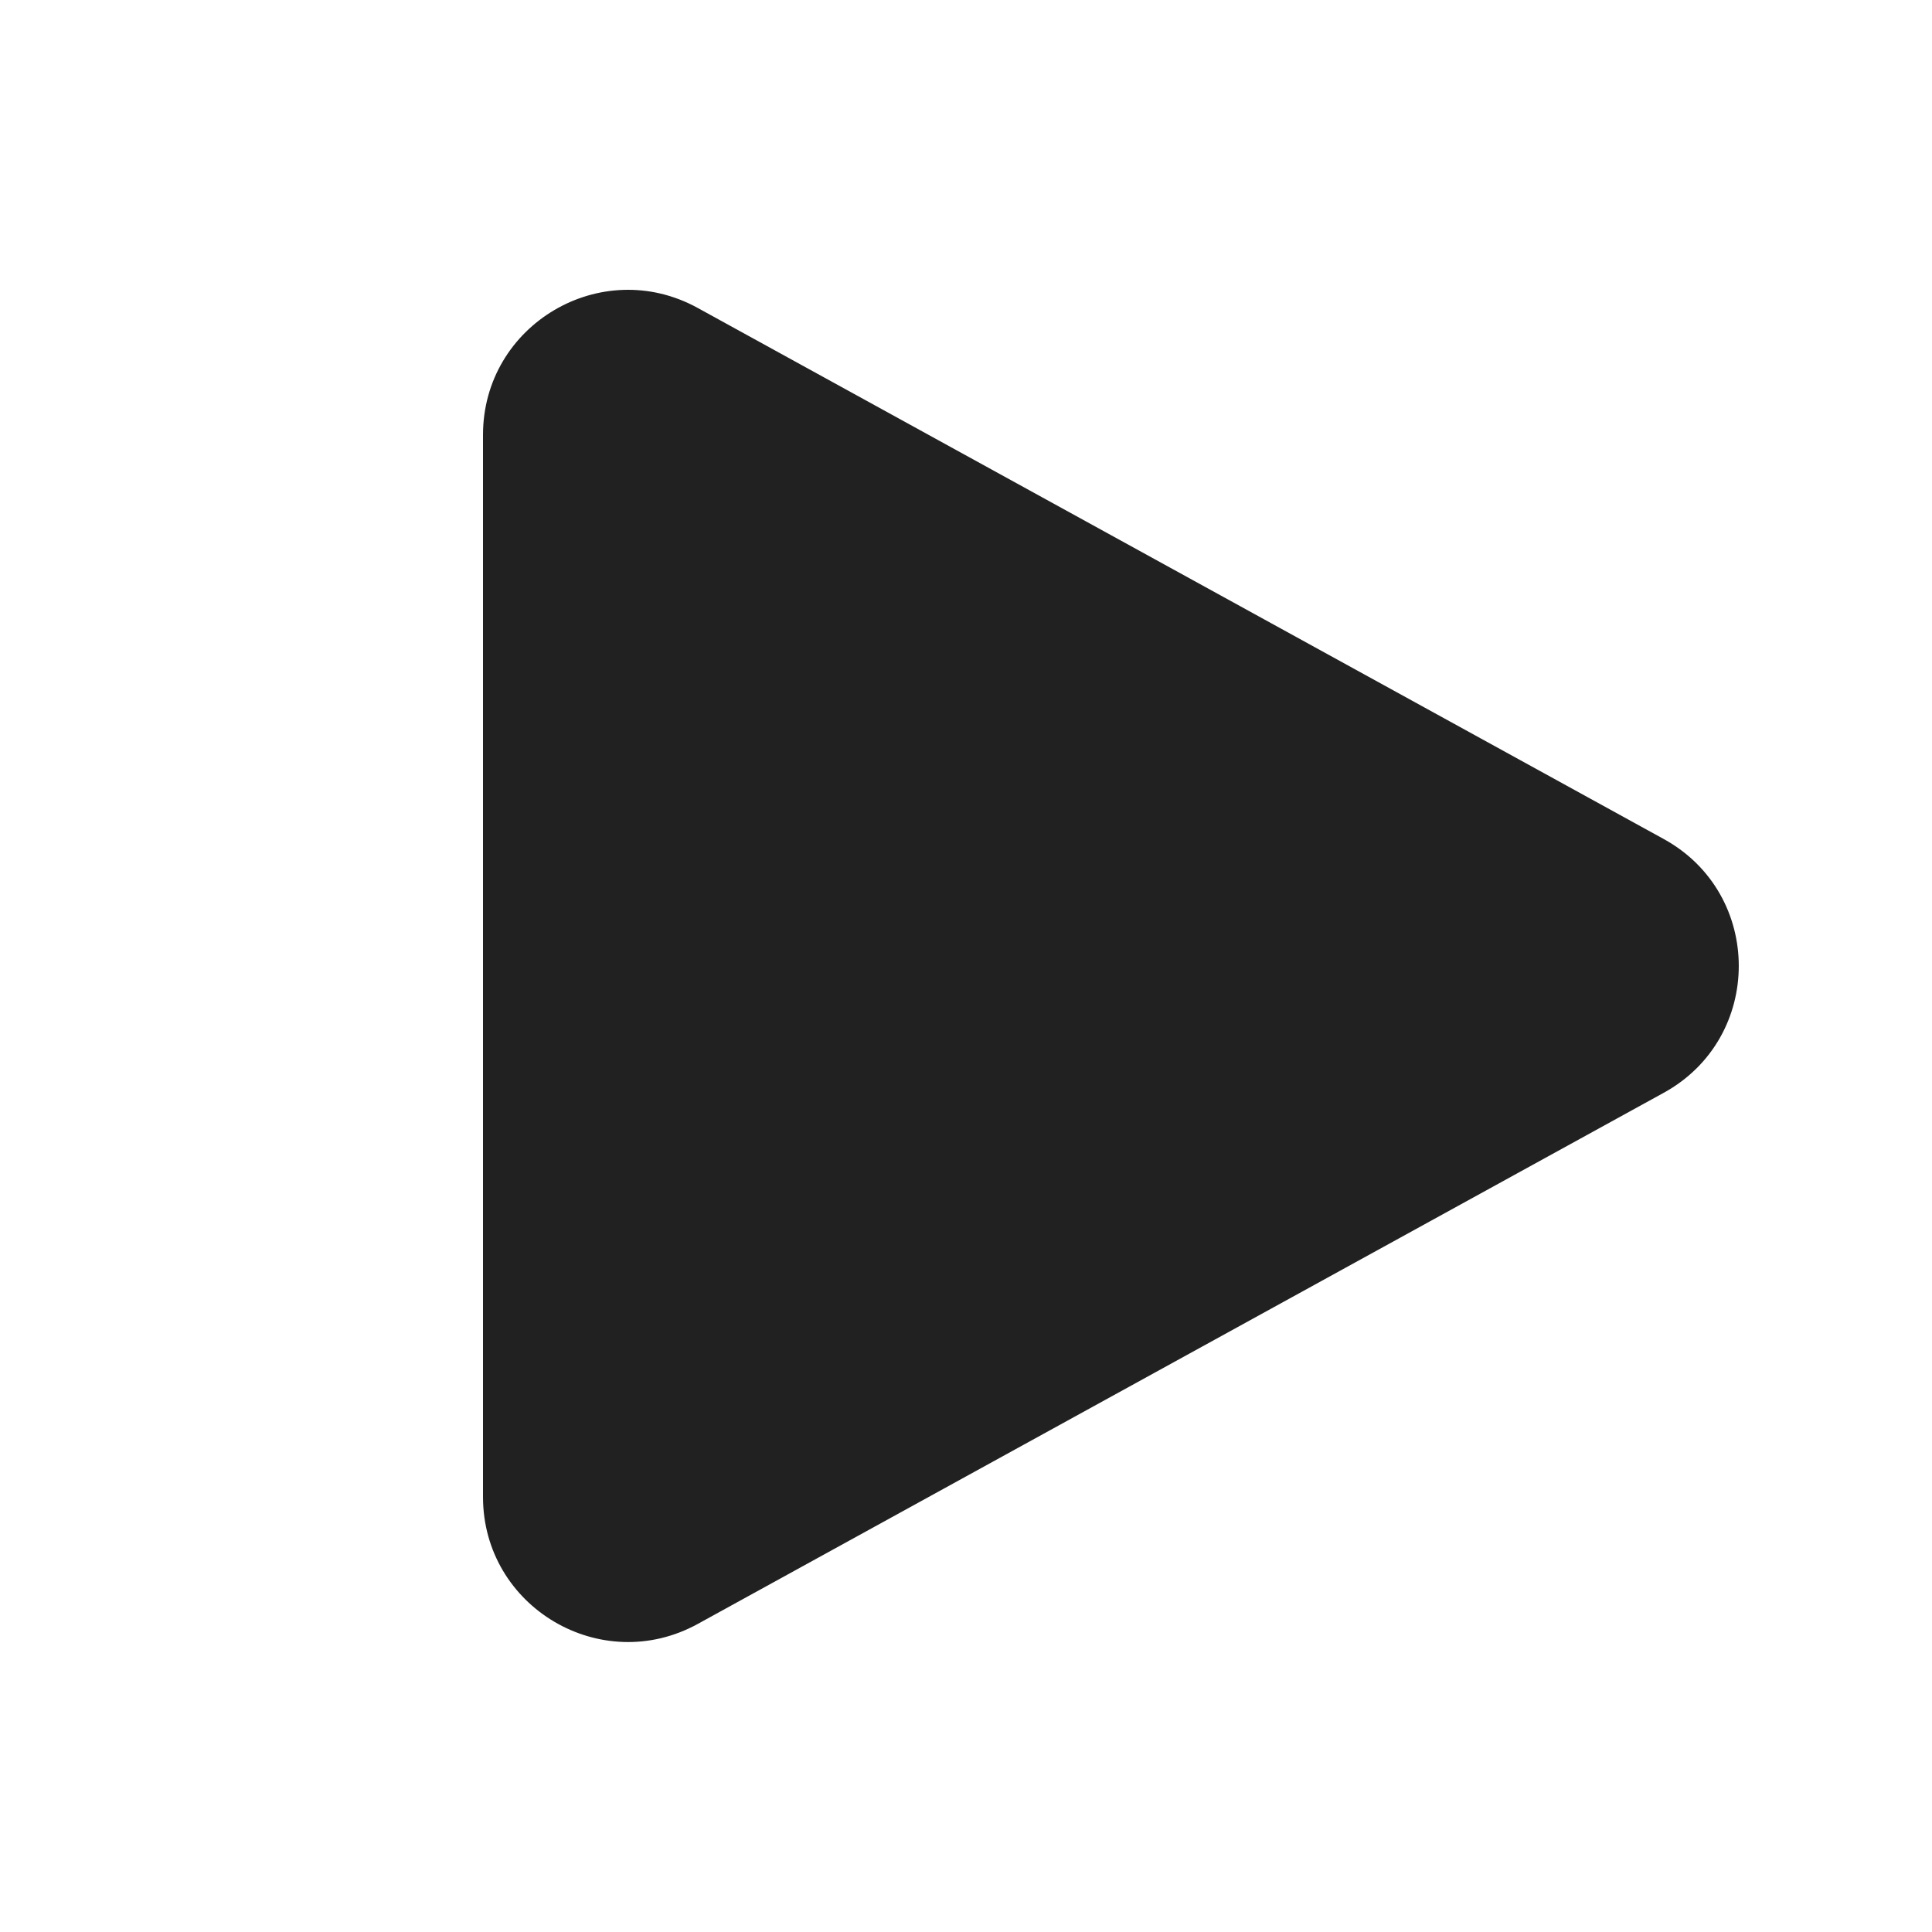
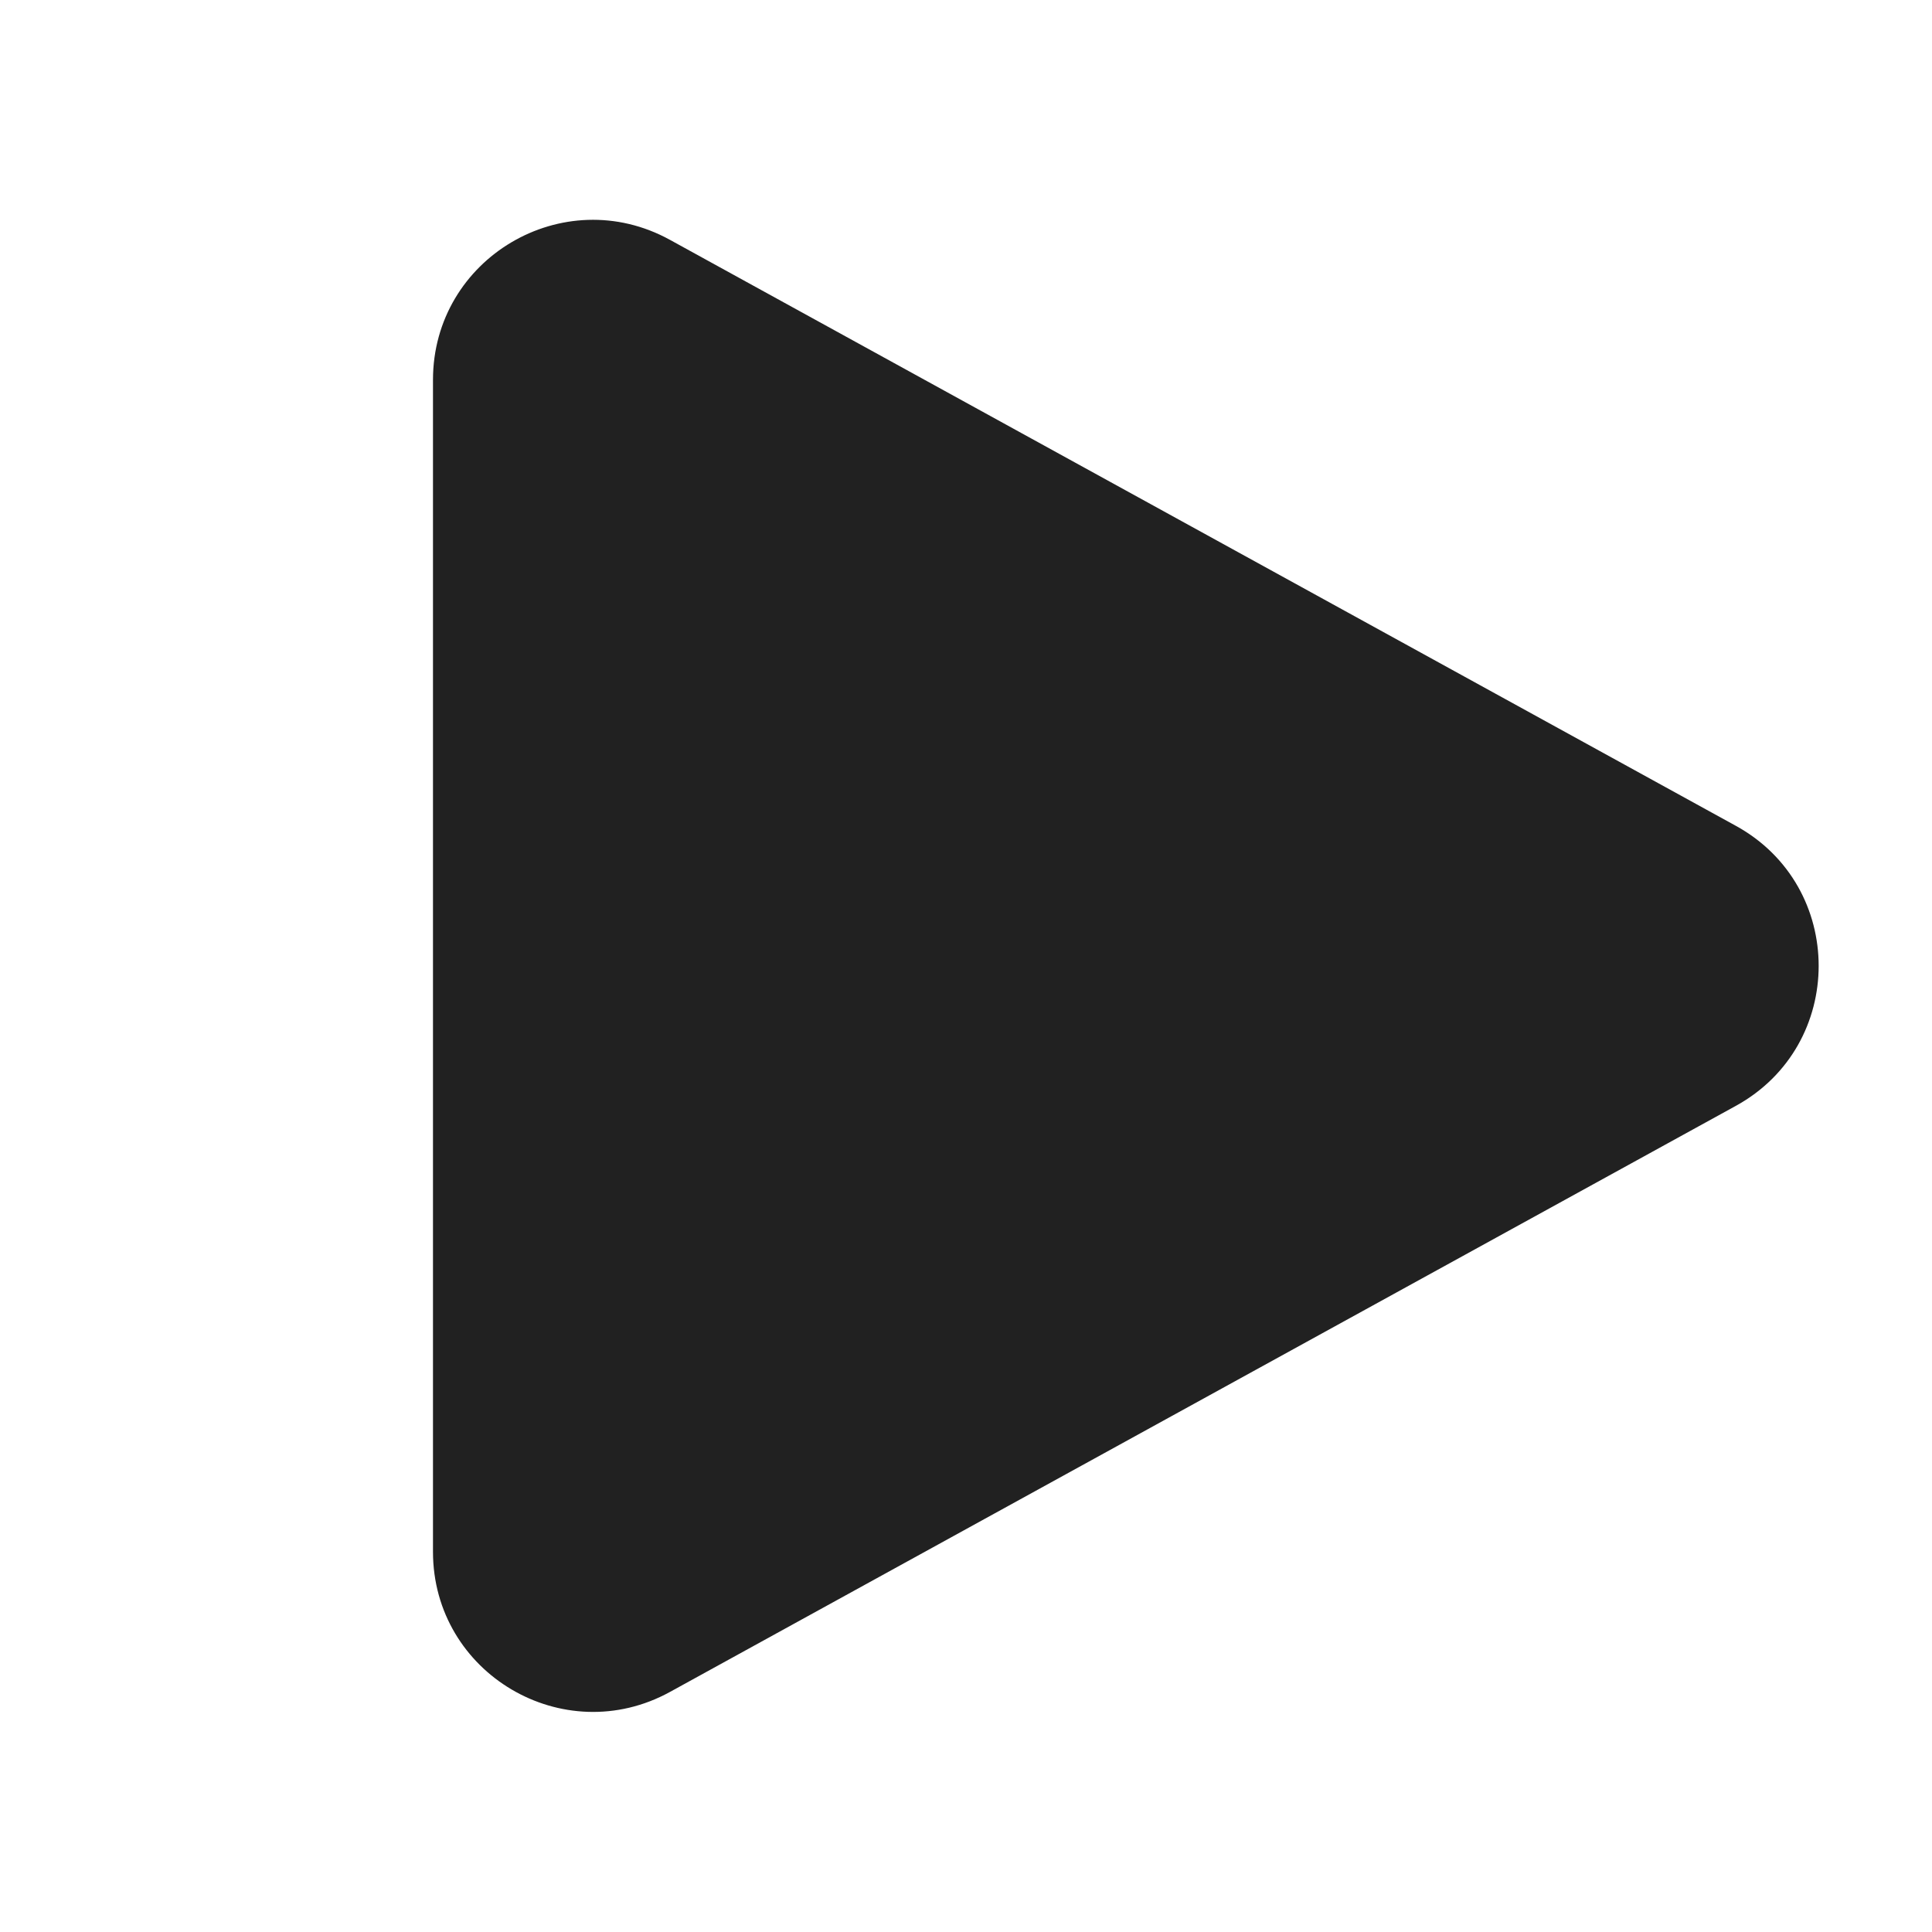
- <svg xmlns="http://www.w3.org/2000/svg" width="20" height="20" viewBox="0 0 20 20" fill="none">
+ <svg xmlns="http://www.w3.org/2000/svg" width="20" height="20" viewBox="0.938 0.938 18.125 18.125" fill="none">
  <path d="M17.222 8.685C18.259 9.254 18.259 10.744 17.222 11.313L7.223 16.811C6.223 17.36 5 16.637 5 15.496L5 4.502C5 3.361 6.223 2.638 7.223 3.188L17.222 8.685Z" fill="#212121" />
</svg>
